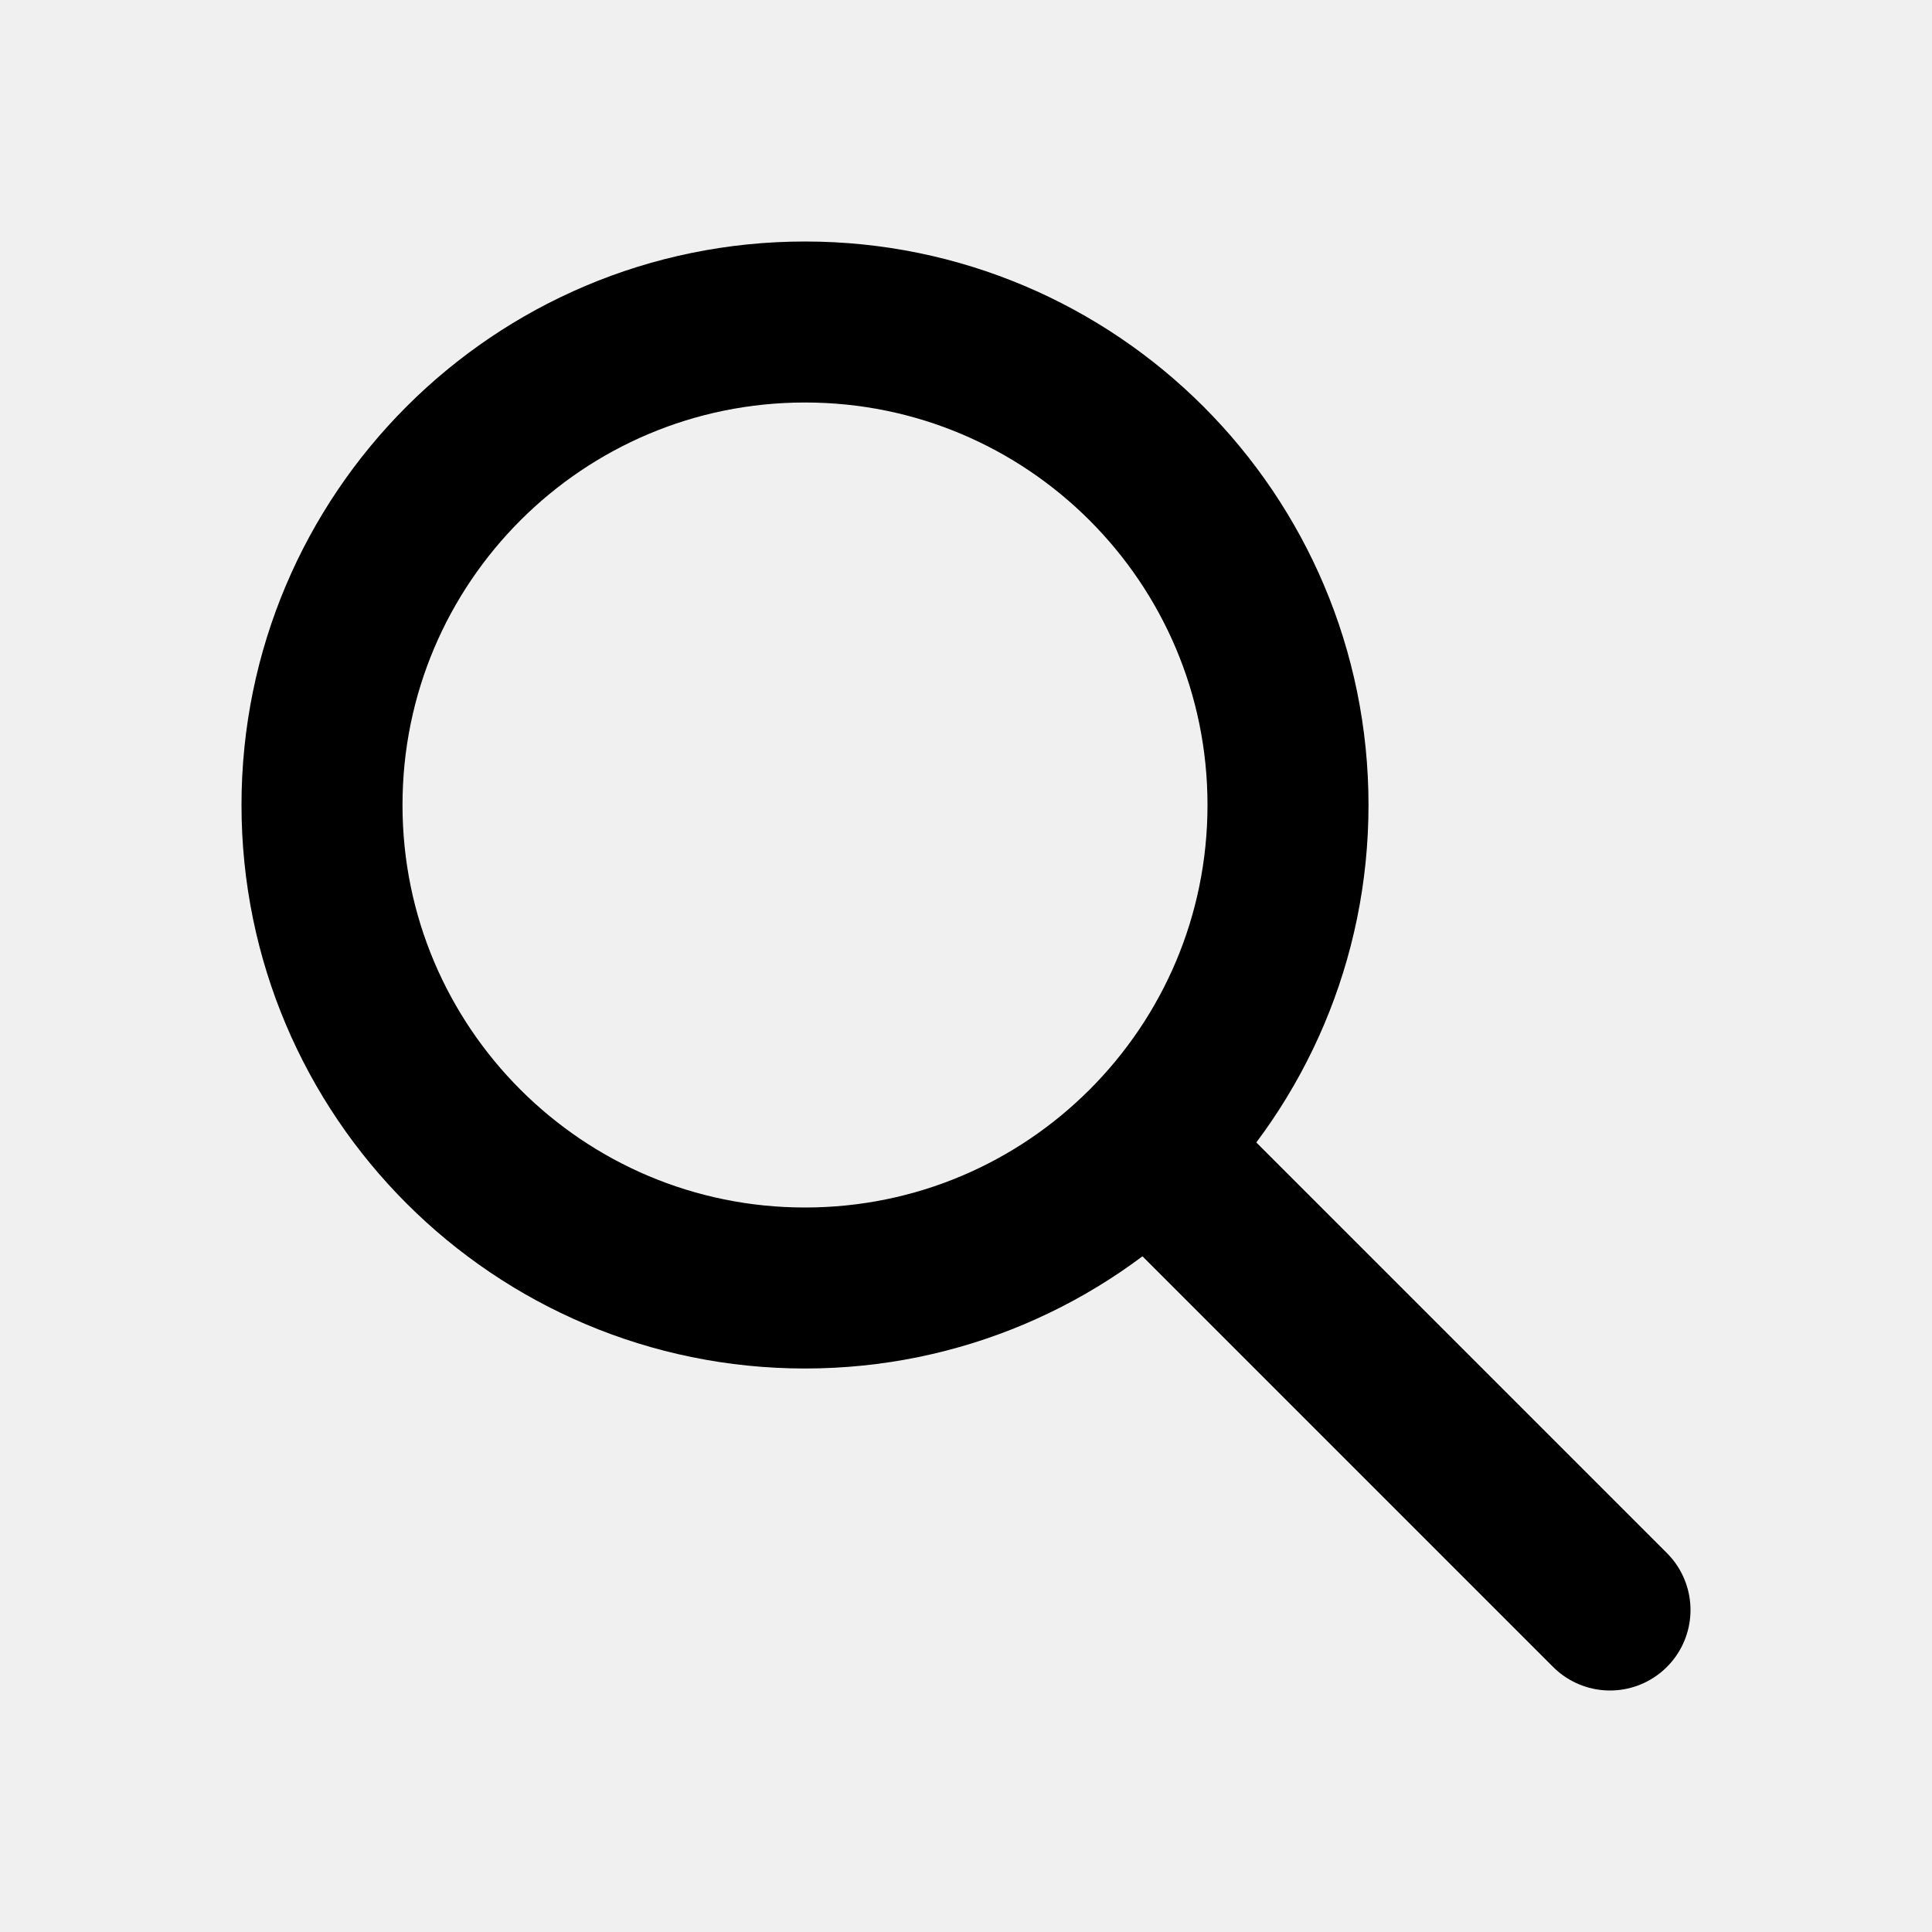
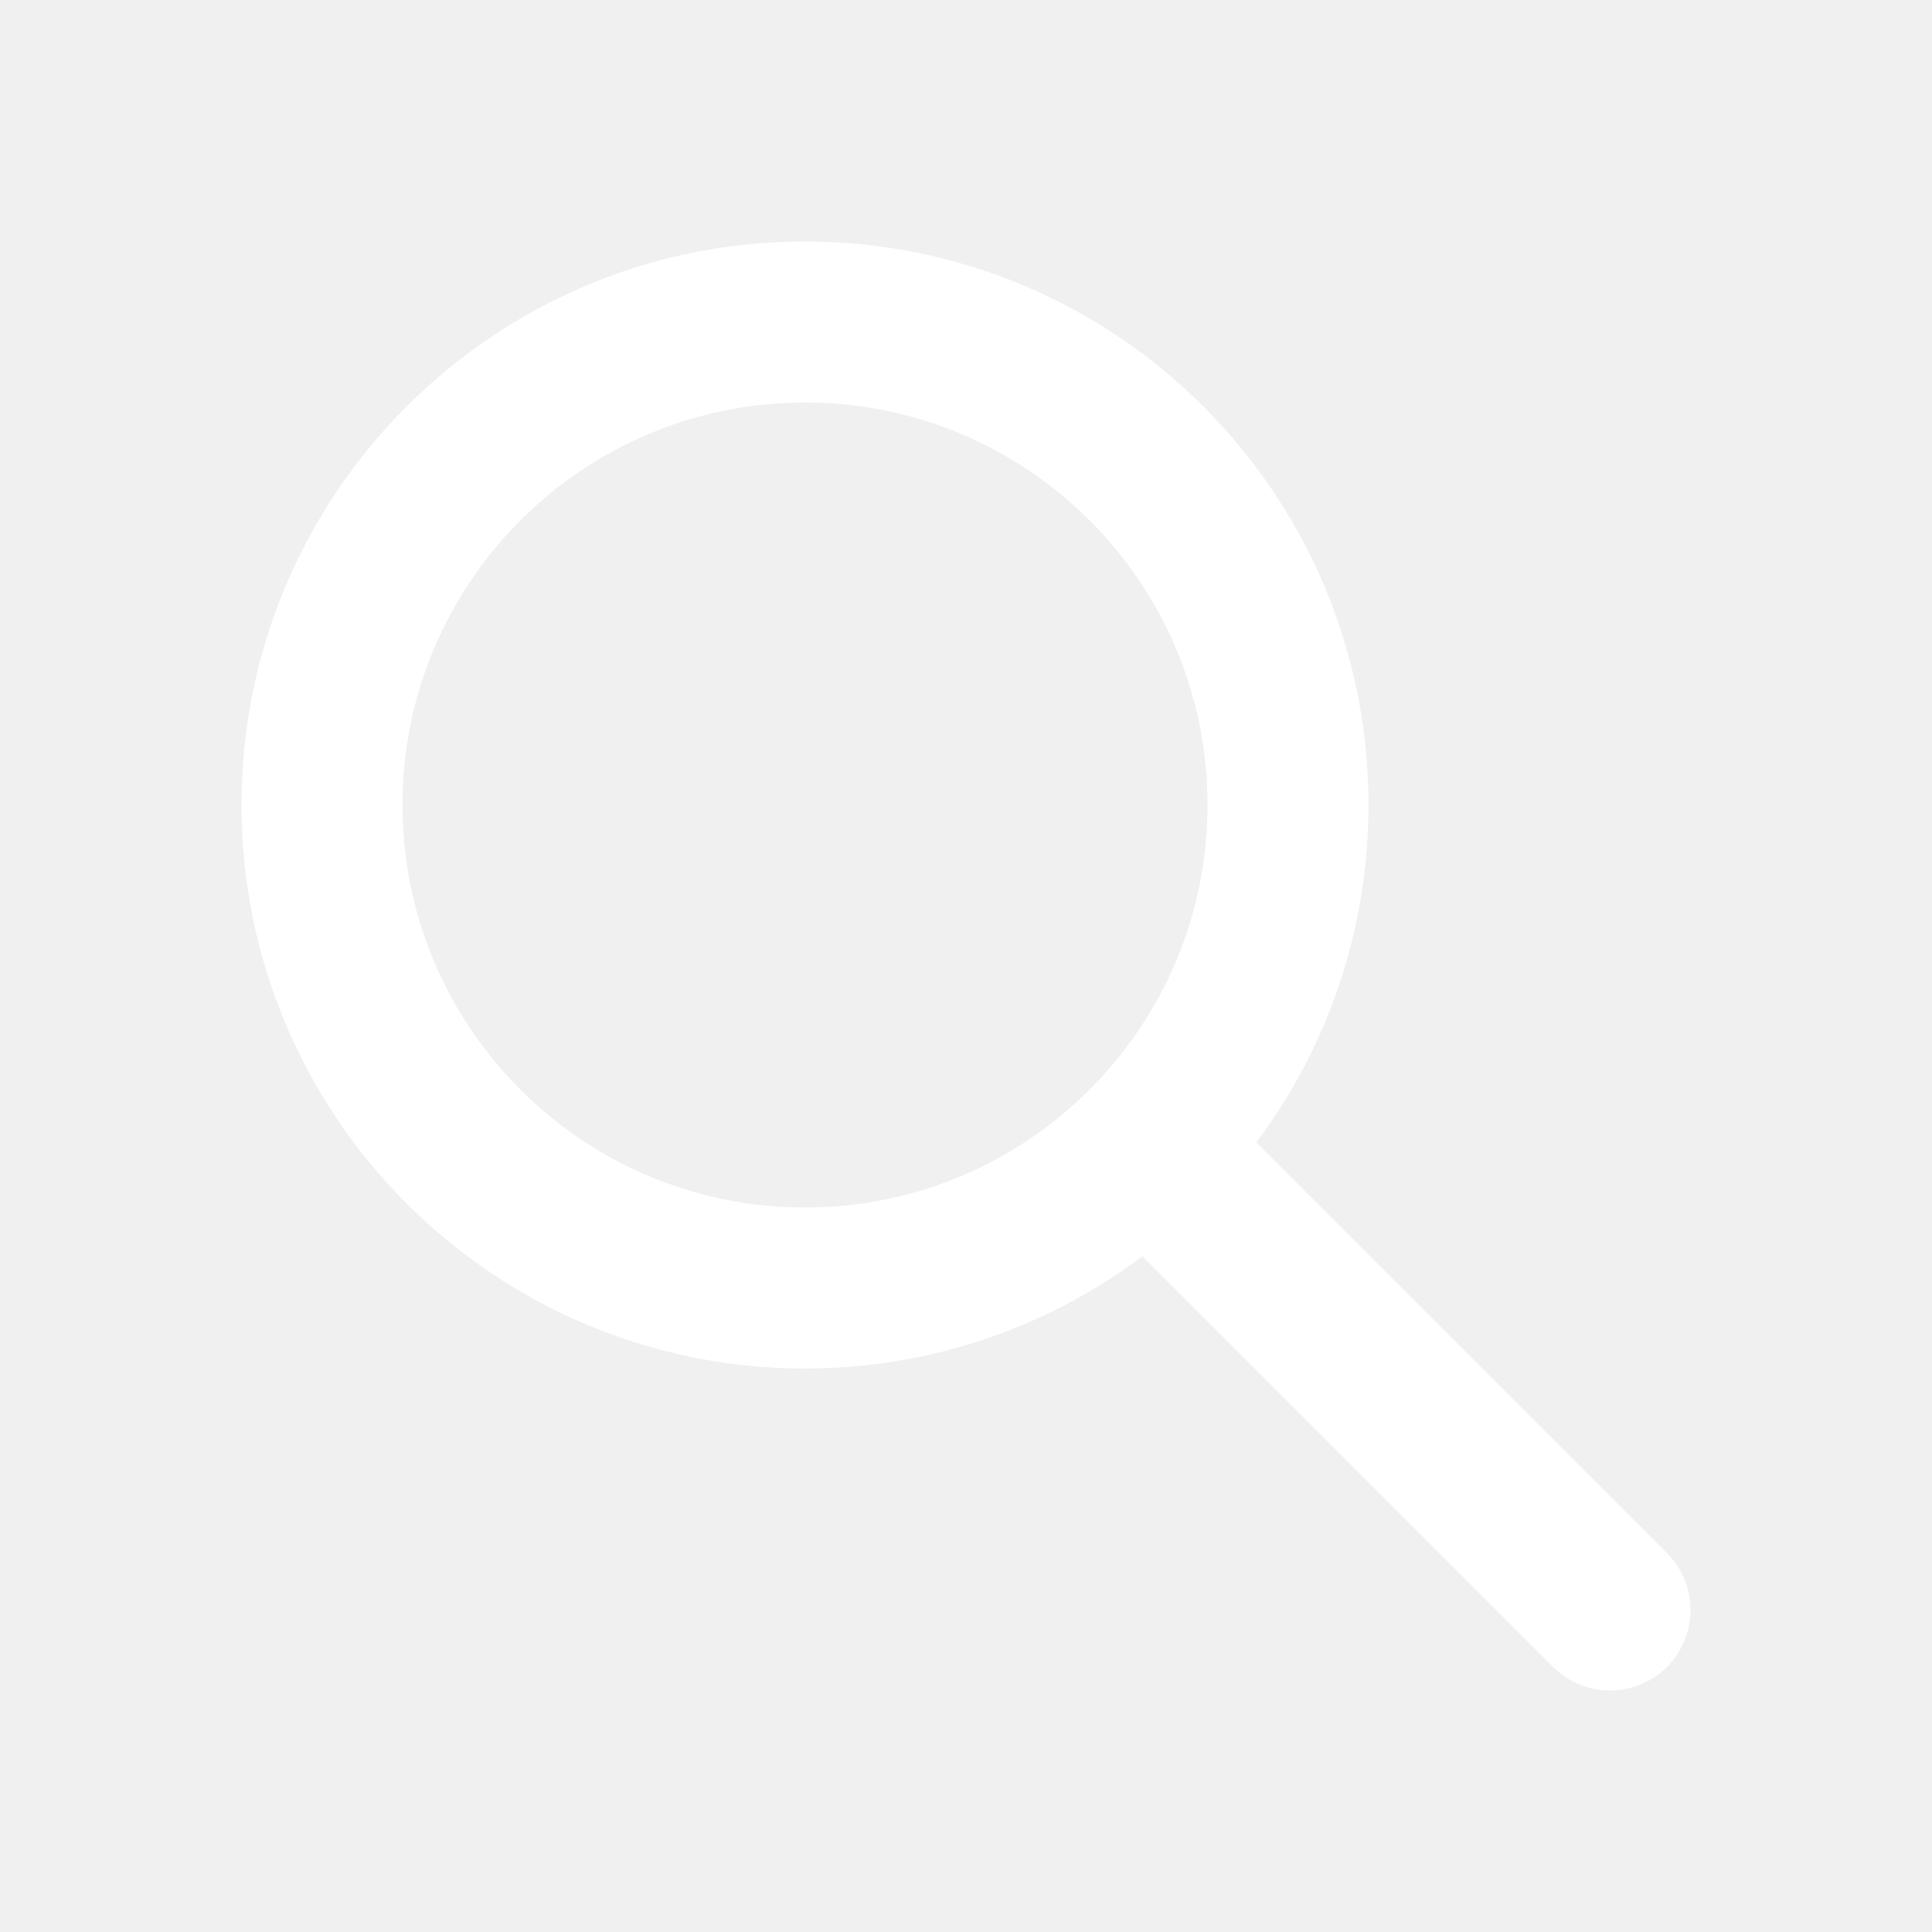
<svg xmlns="http://www.w3.org/2000/svg" viewBox="0 0 24 24">
-   <circle cx="10" cy="10" r="6" fill="none" stroke="currentColor" stroke-width="2" />
-   <path d="M14.5 14.5L20 20" fill="none" stroke="currentColor" stroke-width="2" stroke-linecap="round" />
+   <circle cx="10" cy="10" r="6" fill="none" stroke="#fff" stroke-width="2" />
+   <path d="M14.5 14.5L20 20" fill="none" stroke="#fff" stroke-width="2" stroke-linecap="round" />
</svg>
